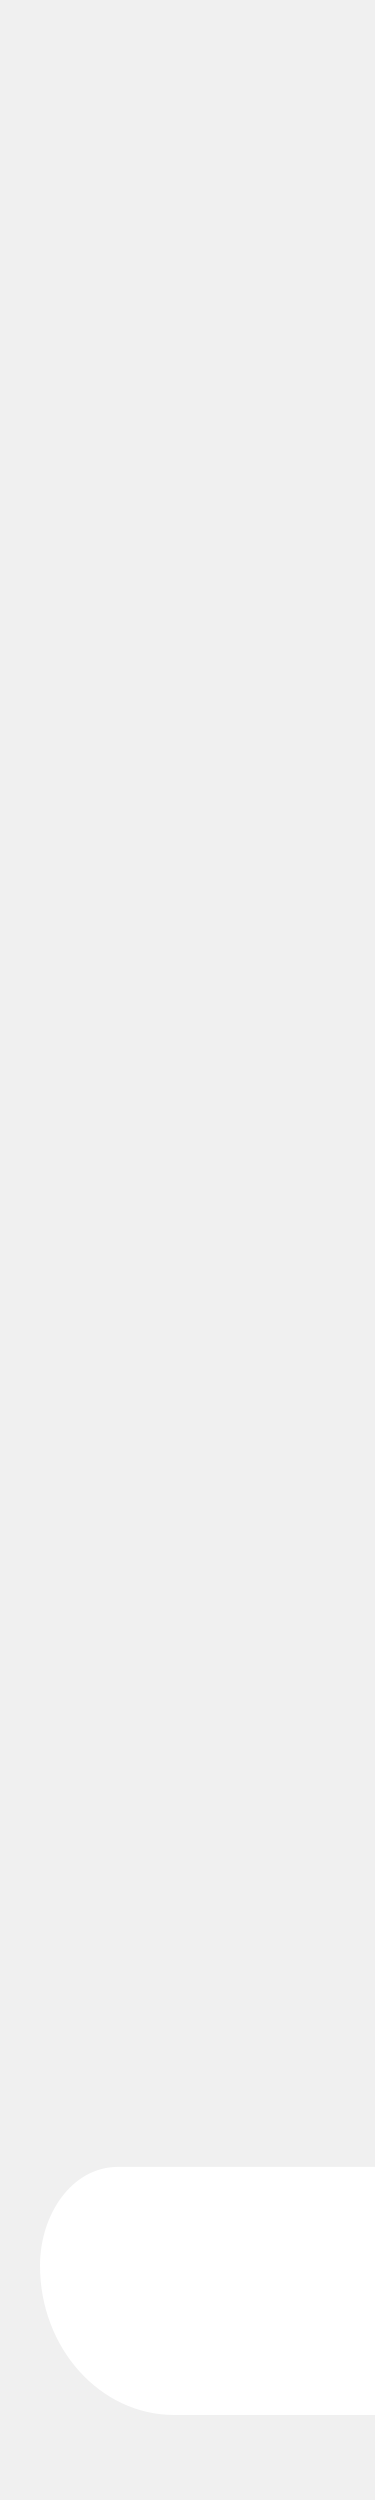
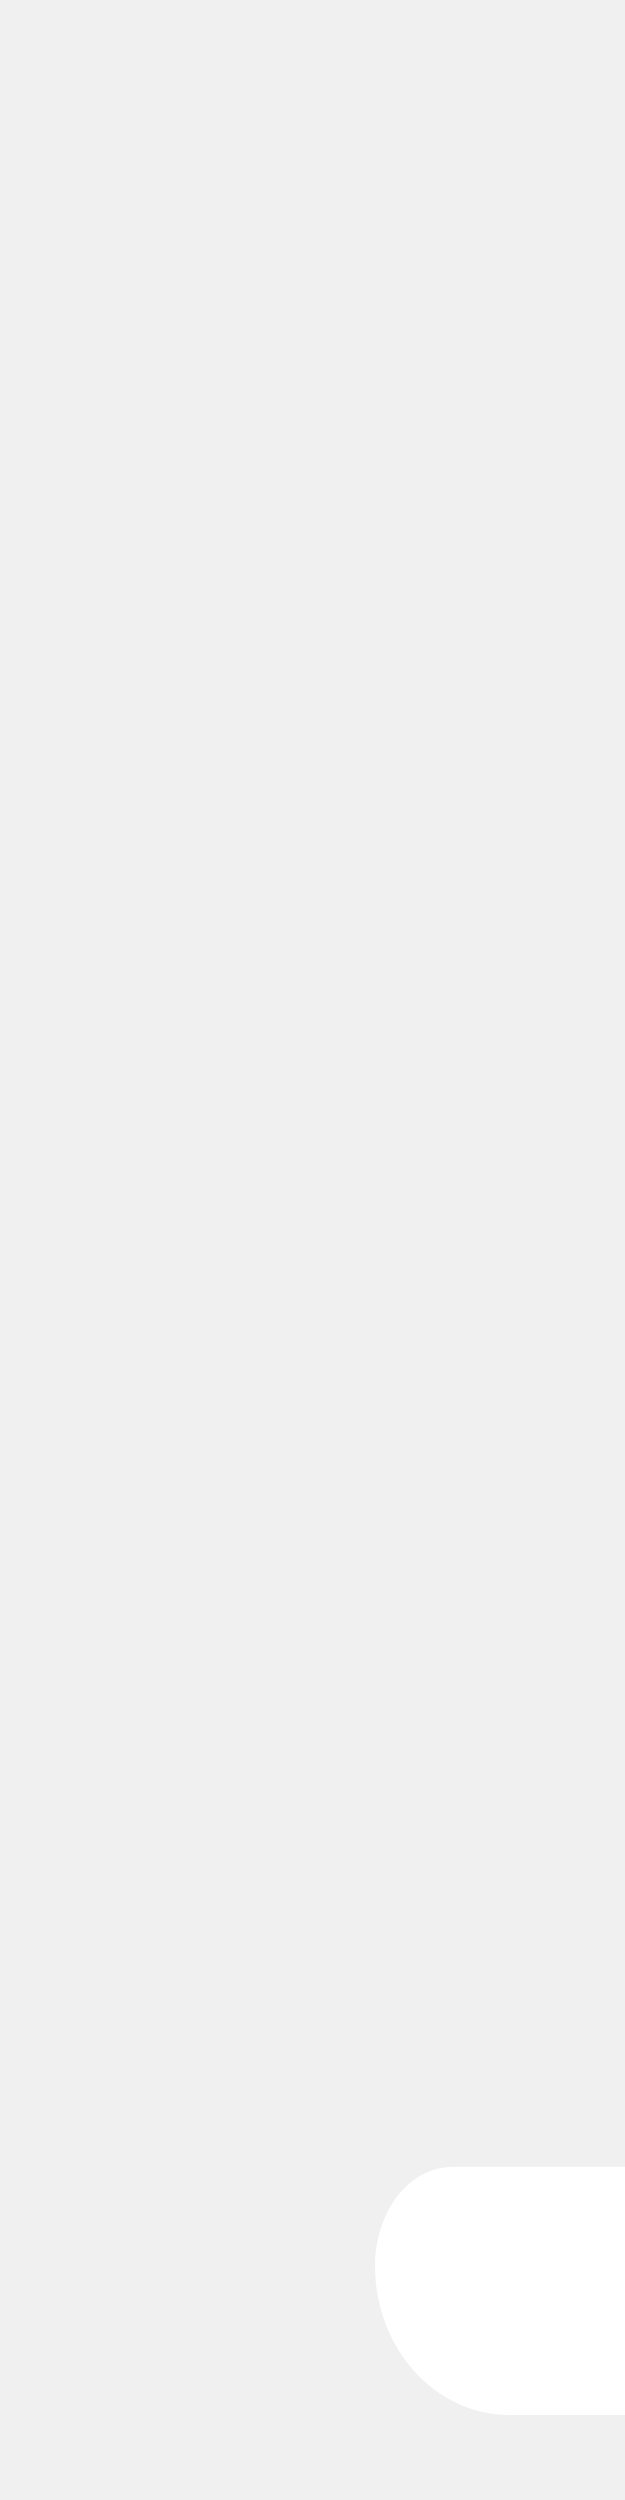
- <svg xmlns="http://www.w3.org/2000/svg" version="1.1" viewBox="0 0 6 40">
+ <svg xmlns="http://www.w3.org/2000/svg" version="1.1" viewBox="0 0 10 40">
  <defs>
    <style>
      .st0 {
        fill: #231f20;
      }

      .st1, .st2, .st3, .st4, .st5 {
        fill: #fff;
      }

      .st2, .st3, .st4, .st5 {
        font-family: Caveroom, Caveroom;
        font-size: 31px;
      }

      .st3, .st6 {
        letter-spacing: .08em;
      }

      .st4, .st7 {
        letter-spacing: .07em;
      }

      .st5, .st8 {
        letter-spacing: .09em;
      }

      .st9 {
        letter-spacing: .09em;
      }

      .st10 {
        letter-spacing: .09em;
      }

      .st11 {
        letter-spacing: .1em;
      }

      .st12 {
        letter-spacing: .1em;
      }

      .st13 {
        letter-spacing: .11em;
      }

      .st14 {
        letter-spacing: .09em;
      }

      .st15 {
        letter-spacing: .08em;
      }

      .st16 {
        letter-spacing: .08em;
      }

      .st17 {
        letter-spacing: .07em;
      }

      .st18 {
        letter-spacing: .07em;
      }

      .st19 {
        display: none;
      }

      .st20 {
        letter-spacing: .06em;
      }

      .st21 {
        letter-spacing: .05em;
      }

      .st22 {
        letter-spacing: .05em;
      }

      .st23 {
        letter-spacing: .01em;
      }
    </style>
  </defs>
  <g id="Layer_2" class="st19">
-     <rect class="st0" x="-248.16" y="-68.57" width="838.52" height="891.94" />
+     <rect class="st0" x="-242.8" y="-68.57" width="838.52" height="891.94" />
  </g>
  <g id="Layer_1">
-     <path class="st1" d="M368.18,306.01c-.58.1-1.32.12-2.03.12h-119c-.74,0-1.25.68-1.25,1.42,0,1.18.96,2.15,2.15,2.15h123.14c1.55,0,2.68-.82,2.68-1.84v-.28c0-.74-.48-1.2-.82-1.42-1.41-.97-3.99-.3-4.87-.15Z" />
-     <path class="st1" d="M125.96,34.54c-.58.11-1.32.13-2.03.13H1.89c-.74,0-1.25.76-1.25,1.58,0,1.32.96,2.39,2.15,2.39h126.17c1.55,0,2.68-.92,2.68-2.04v-.31c0-.82-.48-1.33-.82-1.58-1.41-1.08-3.99-.33-4.87-.17Z" />
-     <path class="st1" d="M-86.89,561.54c-.58.1-1.32.12-2.03.12h-130.34c-.74,0-1.25.68-1.25,1.42,0,1.18.96,2.15,2.15,2.15H-83.89c1.55,0,2.68-.82,2.68-1.84v-.28c0-.74-.48-1.2-.82-1.42-1.41-.97-3.99-.3-4.87-.15Z" />
-     <path class="st1" d="M317.22,34.95c-.58.1-1.32.12-2.03.12h-167.03c-.74,0-1.25.68-1.25,1.42,0,1.18.96,2.15,2.15,2.15h171.17c1.55,0,2.68-.82,2.68-1.84v-.28c0-.74-.48-1.2-.82-1.42-1.41-.97-3.99-.3-4.87-.15Z" />
-     <path class="st1" d="M108.95,169.18c-.58.1-1.32.12-2.03.12H18.89c-.74,0-1.25.68-1.25,1.42,0,1.18.96,2.15,2.15,2.15h92.17c1.55,0,2.68-.82,2.68-1.84v-.28c0-.74-.48-1.2-.82-1.42-1.41-.97-3.99-.3-4.87-.15Z" />
-     <path class="st1" d="M313.21,169.18c-.58.1-1.32.12-2.03.12h-163.03c-.74,0-1.25.68-1.25,1.42,0,1.18.96,2.15,2.15,2.15h167.17c1.55,0,2.68-.82,2.68-1.84v-.28c0-.74-.48-1.2-.82-1.42-1.41-.97-3.99-.3-4.87-.15Z" />
-     <text class="st2" transform="translate(-222.02 493.46)">
+     <path class="st1" d="M373.54,306.01c-.58.1-1.32.12-2.03.12h-119c-.74,0-1.25.68-1.25,1.42,0,1.18.96,2.15,2.15,2.15h123.14c1.55,0,2.68-.82,2.68-1.84v-.28c0-.74-.48-1.2-.82-1.42-1.41-.97-3.99-.3-4.87-.15Z" />
+     <path class="st1" d="M131.32,34.54c-.58.11-1.32.13-2.03.13H7.25c-.74,0-1.25.76-1.25,1.58,0,1.32.96,2.39,2.15,2.39h126.17c1.55,0,2.68-.92,2.68-2.04v-.31c0-.82-.48-1.33-.82-1.58-1.41-1.08-3.99-.33-4.87-.17Z" />
+     <path class="st1" d="M-81.53,561.54c-.58.1-1.32.12-2.03.12h-130.34c-.74,0-1.25.68-1.25,1.42,0,1.18.96,2.15,2.15,2.15H-78.53c1.55,0,2.68-.82,2.68-1.84v-.28c0-.74-.48-1.2-.82-1.42-1.41-.97-3.99-.3-4.87-.15Z" />
+     <path class="st1" d="M322.58,34.95c-.58.1-1.32.12-2.03.12h-167.03c-.74,0-1.25.68-1.25,1.42,0,1.18.96,2.15,2.15,2.15h171.17c1.55,0,2.68-.82,2.68-1.84v-.28c0-.74-.48-1.2-.82-1.42-1.41-.97-3.99-.3-4.87-.15Z" />
+     <path class="st1" d="M114.31,169.18c-.58.1-1.32.12-2.03.12H24.25c-.74,0-1.25.68-1.25,1.42,0,1.18.96,2.15,2.15,2.15h92.17c1.55,0,2.68-.82,2.68-1.84v-.28c0-.74-.48-1.2-.82-1.42-1.41-.97-3.99-.3-4.87-.15Z" />
+     <path class="st1" d="M318.57,169.18c-.58.1-1.32.12-2.03.12h-163.03c-.74,0-1.25.68-1.25,1.42,0,1.18.96,2.15,2.15,2.15h167.17c1.55,0,2.68-.82,2.68-1.84v-.28c0-.74-.48-1.2-.82-1.42-1.41-.97-3.99-.3-4.87-.15Z" />
+     <text class="st2" transform="translate(-216.66 493.46)">
      <tspan class="st6" x="0" y="0">k</tspan>
      <tspan class="st15" x="25.58" y="0">n</tspan>
      <tspan class="st6" x="52.85" y="0">ock!</tspan>
    </text>
-     <path class="st1" d="M192.46,430.53c-.58.1-1.32.12-2.03.12H13.39c-.74,0-1.25.68-1.25,1.42,0,1.18.96,2.15,2.15,2.15h181.17c1.55,0,2.68-.82,2.68-1.84v-.28c0-.74-.48-1.2-.82-1.42-1.41-.97-3.99-.3-4.87-.15Z" />
-     <text class="st2" transform="translate(10.64 362.45)">
+     <path class="st1" d="M197.82,430.53c-.58.1-1.32.12-2.03.12H18.75c-.74,0-1.25.68-1.25,1.42,0,1.18.96,2.15,2.15,2.15h181.17c1.55,0,2.68-.82,2.68-1.84v-.28c0-.74-.48-1.2-.82-1.42-1.41-.97-3.99-.3-4.87-.15Z" />
+     <text class="st2" transform="translate(16 362.45)">
      <tspan class="st12" x="0" y="0">mono</tspan>
      <tspan class="st21" x="115.01" y="0">lo</tspan>
      <tspan class="st8" x="164.92" y="0">g</tspan>
    </text>
-     <text class="st2" transform="translate(10.64 419.79)">
+     <text class="st2" transform="translate(16 419.79)">
      <tspan class="st12" x="0" y="0">mono</tspan>
      <tspan class="st21" x="115.01" y="0">lo</tspan>
      <tspan class="st8" x="164.92" y="0">g</tspan>
    </text>
-     <text class="st2" transform="translate(-222.02 550.8)">
+     <text class="st2" transform="translate(-216.66 550.8)">
      <tspan class="st6" x="0" y="0">k</tspan>
      <tspan class="st15" x="25.58" y="0">n</tspan>
      <tspan class="st6" x="52.85" y="0">ock!</tspan>
    </text>
-     <path class="st1" d="M184.46,561.54c-.58.1-1.32.12-2.03.12H13.39c-.74,0-1.25.68-1.25,1.42,0,1.18.96,2.15,2.15,2.15h173.17c1.55,0,2.68-.82,2.68-1.84v-.28c0-.74-.48-1.2-.82-1.42-1.41-.97-3.99-.3-4.87-.15Z" />
-     <text class="st2" transform="translate(10.64 493.46)">
+     <path class="st1" d="M189.82,561.54c-.58.1-1.32.12-2.03.12H18.75c-.74,0-1.25.68-1.25,1.42,0,1.18.96,2.15,2.15,2.15h173.17c1.55,0,2.68-.82,2.68-1.84v-.28c0-.74-.48-1.2-.82-1.42-1.41-.97-3.99-.3-4.87-.15Z" />
+     <text class="st2" transform="translate(16 493.46)">
      <tspan class="st12" x="0" y="0">J</tspan>
      <tspan class="st7" x="22.79" y="0">O</tspan>
      <tspan class="st8" x="50.84" y="0">URNAL</tspan>
    </text>
-     <text class="st2" transform="translate(10.64 550.8)">
+     <text class="st2" transform="translate(16 550.8)">
      <tspan class="st12" x="0" y="0">J</tspan>
      <tspan class="st7" x="22.79" y="0">O</tspan>
      <tspan class="st8" x="50.84" y="0">URNAL</tspan>
    </text>
-     <text class="st2" transform="translate(144.9 -33.13)">
+     <text class="st2" transform="translate(150.26 -33.13)">
      <tspan class="st14" x="0" y="0">C</tspan>
      <tspan class="st8" x="25.11" y="0">ON</tspan>
      <tspan class="st23" x="81.53" y="0">T</tspan>
      <tspan class="st7" x="105.09" y="0">A</tspan>
      <tspan class="st12" x="131.59" y="0">CT</tspan>
    </text>
-     <text class="st2" transform="translate(144.9 24.21)">
+     <text class="st2" transform="translate(150.26 24.21)">
      <tspan class="st14" x="0" y="0">C</tspan>
      <tspan class="st8" x="25.11" y="0">ON</tspan>
      <tspan class="st23" x="81.53" y="0">T</tspan>
      <tspan class="st7" x="105.09" y="0">A</tspan>
      <tspan class="st12" x="131.59" y="0">CT</tspan>
    </text>
-     <text class="st2" transform="translate(145.9 101.1)">
+     <text class="st2" transform="translate(151.26 101.1)">
      <tspan class="st12" x="0" y="0">P</tspan>
      <tspan class="st21" x="25.26" y="0">R</tspan>
      <tspan class="st6" x="50.68" y="0">O</tspan>
      <tspan class="st13" x="78.74" y="0">J</tspan>
      <tspan class="st6" x="101.99" y="0">E</tspan>
      <tspan class="st8" x="127.56" y="0">CT</tspan>
    </text>
-     <text class="st2" transform="translate(145.9 158.44)">
+     <text class="st2" transform="translate(151.26 158.44)">
      <tspan class="st12" x="0" y="0">P</tspan>
      <tspan class="st21" x="25.26" y="0">R</tspan>
      <tspan class="st6" x="50.68" y="0">O</tspan>
      <tspan class="st13" x="78.74" y="0">J</tspan>
      <tspan class="st6" x="101.99" y="0">E</tspan>
      <tspan class="st8" x="127.56" y="0">CT</tspan>
    </text>
-     <text class="st5" transform="translate(15.64 101.1)">
+     <text class="st5" transform="translate(21 101.1)">
      <tspan x="0" y="0">echo</tspan>
    </text>
-     <text class="st2" transform="translate(15.64 158.44)">
+     <text class="st2" transform="translate(21 158.44)">
      <tspan class="st12" x="0" y="0">B</tspan>
      <tspan class="st22" x="25.26" y="0">L</tspan>
      <tspan class="st7" x="47.89" y="0">O</tspan>
      <tspan class="st8" x="75.95" y="0">G</tspan>
    </text>
-     <path class="st1" d="M170.03,306.01c-.58.1-1.32.12-2.03.12H11.41c-.74,0-1.25.68-1.25,1.42,0,1.18.96,2.15,2.15,2.15h160.73c1.55,0,2.68-.82,2.68-1.84v-.28c0-.74-.48-1.2-.82-1.42-1.41-.97-3.99-.3-4.87-.15Z" />
-     <text class="st2" transform="translate(10.21 237.93)">
+     <path class="st1" d="M175.39,306.01c-.58.1-1.32.12-2.03.12H16.77c-.74,0-1.25.68-1.25,1.42,0,1.18.96,2.15,2.15,2.15h160.73c1.55,0,2.68-.82,2.68-1.84v-.28c0-.74-.48-1.2-.82-1.42-1.41-.97-3.99-.3-4.87-.15Z" />
+     <text class="st2" transform="translate(15.57 237.93)">
      <tspan class="st7" x="0" y="0">A</tspan>
      <tspan class="st22" x="26.5" y="0">r</tspan>
      <tspan class="st7" x="51.92" y="0">c</tspan>
      <tspan class="st18" x="76.72" y="0">h</tspan>
      <tspan class="st21" x="103.54" y="0">i</tspan>
      <tspan class="st6" x="116.87" y="0">ve</tspan>
    </text>
-     <text class="st2" transform="translate(10.21 295.27)">
+     <text class="st2" transform="translate(15.57 295.27)">
      <tspan class="st7" x="0" y="0">A</tspan>
      <tspan class="st22" x="26.5" y="0">r</tspan>
      <tspan class="st7" x="51.92" y="0">c</tspan>
      <tspan class="st18" x="76.72" y="0">h</tspan>
      <tspan class="st21" x="103.54" y="0">i</tspan>
      <tspan class="st6" x="116.87" y="0">ve</tspan>
    </text>
-     <text class="st5" transform="translate(-.16 -33.13)">
+     <text class="st5" transform="translate(5.2 -33.13)">
      <tspan x="0" y="0">ABOUT</tspan>
    </text>
-     <text class="st4" transform="translate(4.2 744.36)">
+     <text class="st4" transform="translate(9.56 744.36)">
      <tspan x="0" y="0">{{{ back</tspan>
    </text>
-     <path class="st1" d="M363.08,805.49c-.58.1-1.32.12-2.03.12h-131.67c-.74,0-1.25.68-1.25,1.42,0,1.18.96,2.15,2.15,2.15h135.81c1.55,0,2.68-.82,2.68-1.84v-.28c0-.74-.48-1.2-.82-1.42-1.41-.97-3.99-.3-4.87-.15Z" />
-     <text class="st2" transform="translate(227.26 794.75)">
+     <path class="st1" d="M368.44,805.49c-.58.1-1.32.12-2.03.12h-131.67c-.74,0-1.25.68-1.25,1.42,0,1.18.96,2.15,2.15,2.15h135.81c1.55,0,2.68-.82,2.68-1.84v-.28c0-.74-.48-1.2-.82-1.42-1.41-.97-3.99-.3-4.87-.15Z" />
+     <text class="st2" transform="translate(232.62 794.75)">
      <tspan class="st6" x="0" y="0">THIN</tspan>
      <tspan class="st20" x="93.93" y="0">G</tspan>
      <tspan class="st6" x="121.21" y="0">S</tspan>
    </text>
-     <text class="st2" transform="translate(227.26 737.41)">
+     <text class="st2" transform="translate(232.62 737.41)">
      <tspan class="st6" x="0" y="0">THIN</tspan>
      <tspan class="st20" x="93.93" y="0">G</tspan>
      <tspan class="st6" x="121.21" y="0">S</tspan>
    </text>
-     <path class="st1" d="M164.96,686.9c-.58.1-1.32.12-2.03.12H13.39c-.74,0-1.25.68-1.25,1.42,0,1.18.96,2.15,2.15,2.15h153.67c1.55,0,2.68-.82,2.68-1.84v-.28c0-.74-.48-1.2-.82-1.42-1.41-.97-3.99-.3-4.87-.15Z" />
-     <text class="st2" transform="translate(10.74 676.16)">
+     <path class="st1" d="M170.32,686.9c-.58.1-1.32.12-2.03.12H18.75c-.74,0-1.25.68-1.25,1.42,0,1.18.96,2.15,2.15,2.15h153.67c1.55,0,2.68-.82,2.68-1.84v-.28c0-.74-.48-1.2-.82-1.42-1.41-.97-3.99-.3-4.87-.15Z" />
+     <text class="st2" transform="translate(16.1 676.16)">
      <tspan class="st6" x="0" y="0">Dr</tspan>
      <tspan class="st21" x="51.77" y="0">a</tspan>
      <tspan class="st6" x="77.5" y="0">wer</tspan>
    </text>
-     <text class="st2" transform="translate(10.74 618.83)">
+     <text class="st2" transform="translate(16.1 618.83)">
      <tspan class="st6" x="0" y="0">Dr</tspan>
      <tspan class="st21" x="51.77" y="0">a</tspan>
      <tspan class="st6" x="77.5" y="0">wer</tspan>
    </text>
-     <path class="st1" d="M440.88,430.53c-.58.1-1.32.12-2.03.12h-193.19c-.74,0-1.25.68-1.25,1.42,0,1.18.96,2.15,2.15,2.15h197.32c1.55,0,2.68-.82,2.68-1.84v-.28c0-.74-.48-1.2-.82-1.42-1.41-.97-3.99-.3-4.87-.15Z" />
-     <path class="st1" d="M252.32,474.77c-.58.1-1.32.12-2.03.12h-23.81c-.74,0-1.25.68-1.25,1.42,0,1.18.96,2.15,2.15,2.15h27.95c1.55,0,2.68-.82,2.68-1.84v-.28c0-.74-.48-1.2-.82-1.42-1.41-.97-3.99-.3-4.87-.15Z" />
+     <path class="st1" d="M446.24,430.53c-.58.1-1.32.12-2.03.12h-193.19c-.74,0-1.25.68-1.25,1.42,0,1.18.96,2.15,2.15,2.15h197.32c1.55,0,2.68-.82,2.68-1.84v-.28c0-.74-.48-1.2-.82-1.42-1.41-.97-3.99-.3-4.87-.15Z" />
+     <path class="st1" d="M257.68,474.77c-.58.1-1.32.12-2.03.12h-23.81c-.74,0-1.25.68-1.25,1.42,0,1.18.96,2.15,2.15,2.15h27.95c1.55,0,2.68-.82,2.68-1.84v-.28c0-.74-.48-1.2-.82-1.42-1.41-.97-3.99-.3-4.87-.15Z" />
    <g>
-       <path class="st1" d="M251.64,553.47c-.45-.5-1.16-.98-1.75-1.57l-18.63-18.63c-.6-.6-1.82-1.5-2.88-.71-.96.72-1.23,2.81,1.33,4.78.36.27.71.55,1.03.87l20.53,20.53c1.26,1.26,2.82,1.55,3.59.78l.21-.21c.57-.57.59-1.33.42-1.75-.71-1.86-2.64-2.76-3.85-4.08Z" />
-       <path class="st1" d="M234.89,555.52c.56-.66,1.82-2,2.4-2.58l16.8-16.8c.6-.6,1.81-2.05,1.1-3.24-.64-1.08-2.74-1.22-3.93.7l-22.22,22.22c-1.26,1.26-1.56,2.8-.8,3.57l.21.21c.56.56,1.31.56,1.73.41,1.6-.59,4.04-3.7,4.71-4.49Z" />
+       <path class="st1" d="M257,553.47c-.45-.5-1.16-.98-1.75-1.57l-18.63-18.63c-.6-.6-1.82-1.5-2.88-.71-.96.72-1.23,2.81,1.33,4.78.36.27.71.55,1.03.87l20.53,20.53c1.26,1.26,2.82,1.55,3.59.78l.21-.21c.57-.57.59-1.33.42-1.75-.71-1.86-2.64-2.76-3.85-4.08Z" />
+       <path class="st1" d="M240.25,555.52c.56-.66,1.82-2,2.4-2.58l16.8-16.8c.6-.6,1.81-2.05,1.1-3.24-.64-1.08-2.74-1.22-3.93.7l-22.22,22.22c-1.26,1.26-1.56,2.8-.8,3.57l.21.21c.56.56,1.31.56,1.73.41,1.6-.59,4.04-3.7,4.71-4.49Z" />
    </g>
-     <path class="st1" d="M252.32,487.59c-.58.1-1.32.12-2.03.12h-23.81c-.74,0-1.25.68-1.25,1.42,0,1.18.96,2.15,2.15,2.15h27.95c1.55,0,2.68-.82,2.68-1.84v-.28c0-.74-.48-1.2-.82-1.42-1.41-.97-3.99-.3-4.87-.15Z" />
-     <text class="st2" transform="translate(244.15 362.45)">
+     <path class="st1" d="M257.68,487.59c-.58.1-1.32.12-2.03.12h-23.81c-.74,0-1.25.68-1.25,1.42,0,1.18.96,2.15,2.15,2.15h27.95c1.55,0,2.68-.82,2.68-1.84v-.28c0-.74-.48-1.2-.82-1.42-1.41-.97-3.99-.3-4.87-.15Z" />
+     <text class="st2" transform="translate(249.51 362.45)">
      <tspan class="st16" x="0" y="0">A</tspan>
      <tspan class="st17" x="26.66" y="0">p</tspan>
      <tspan class="st14" x="51.15" y="0">e</tspan>
      <tspan class="st20" x="77.03" y="0">r</tspan>
      <tspan class="st6" x="102.76" y="0">t</tspan>
      <tspan class="st15" x="128.34" y="0">u</tspan>
      <tspan class="st22" x="155" y="0">re</tspan>
    </text>
-     <path class="st1" d="M312.32,474.77c-.58.1-1.32.12-2.03.12h-23.81c-.74,0-1.25.68-1.25,1.42,0,1.18.96,2.15,2.15,2.15h27.95c1.55,0,2.68-.82,2.68-1.84v-.28c0-.74-.48-1.2-.82-1.42-1.41-.97-3.99-.3-4.87-.15Z" />
-     <path class="st1" d="M312.32,487.59c-.58.1-1.32.12-2.03.12h-13.89c-.74,0-1.25.68-1.25,1.42,0,1.18.96,2.15,2.15,2.15h18.03c1.55,0,2.68-.82,2.68-1.84v-.28c0-.74-.48-1.2-.82-1.42-1.41-.97-3.99-.3-4.87-.15Z" />
-     <path class="st1" d="M312.32,500.4c-.58.1-4.29.12-5.01.12h-.99c-.74,0-1.25.68-1.25,1.42,0,1.18.96,2.15,2.15,2.15h8.11c1.55,0,2.68-.82,2.68-1.84v-.28c0-.74-.48-1.2-.82-1.42-1.41-.97-3.99-.3-4.87-.15Z" />
-     <path class="st1" d="M252.32,500.4c-.58.1-1.32.12-2.03.12h-23.81c-.74,0-1.25.68-1.25,1.42,0,1.18.96,2.15,2.15,2.15h27.95c1.55,0,2.68-.82,2.68-1.84v-.28c0-.74-.48-1.2-.82-1.42-1.41-.97-3.99-.3-4.87-.15Z" />
-     <text class="st3" transform="translate(45.87 801.47)">
+     <path class="st1" d="M317.68,474.77c-.58.1-1.32.12-2.03.12h-23.81c-.74,0-1.25.68-1.25,1.42,0,1.18.96,2.15,2.15,2.15h27.95c1.55,0,2.68-.82,2.68-1.84v-.28c0-.74-.48-1.2-.82-1.42-1.41-.97-3.99-.3-4.87-.15Z" />
+     <path class="st1" d="M317.68,487.59c-.58.1-1.32.12-2.03.12h-13.89c-.74,0-1.25.68-1.25,1.42,0,1.18.96,2.15,2.15,2.15h18.03c1.55,0,2.68-.82,2.68-1.84v-.28c0-.74-.48-1.2-.82-1.42-1.41-.97-3.99-.3-4.87-.15Z" />
+     <path class="st1" d="M317.68,500.4c-.58.1-4.29.12-5.01.12h-.99c-.74,0-1.25.68-1.25,1.42,0,1.18.96,2.15,2.15,2.15h8.11c1.55,0,2.68-.82,2.68-1.84v-.28c0-.74-.48-1.2-.82-1.42-1.41-.97-3.99-.3-4.87-.15Z" />
+     <path class="st1" d="M257.68,500.4c-.58.1-1.32.12-2.03.12h-23.81c-.74,0-1.25.68-1.25,1.42,0,1.18.96,2.15,2.15,2.15h27.95c1.55,0,2.68-.82,2.68-1.84v-.28c0-.74-.48-1.2-.82-1.42-1.41-.97-3.99-.3-4.87-.15Z" />
+     <text class="st3" transform="translate(51.23 801.47)">
      <tspan x="0" y="0">close</tspan>
    </text>
    <g>
-       <path class="st1" d="M34.96,796.72c-.38-.42-1-.81-1.5-1.3l-15.75-15.75c-.51-.51-1.57-1.23-2.68-.35-1,.79-1.5,2.83.74,4.43.31.22.62.45.89.72l17.35,17.35c1.07,1.07,2.52,1.17,3.35.34l.23-.23c.61-.61.71-1.34.6-1.73-.47-1.7-2.22-2.34-3.23-3.48Z" />
-       <path class="st1" d="M20.8,799.03c.46-.56,1.52-1.7,2.01-2.2l14.2-14.2c.51-.51,1.5-1.75.71-2.95-.71-1.09-2.71-1.43-3.65.27l-18.78,18.78c-1.07,1.07-1.2,2.5-.4,3.29l.22.22c.58.58,1.3.66,1.68.56,1.45-.4,3.45-3.09,4-3.77Z" />
+       <path class="st1" d="M40.32,796.72c-.38-.42-1-.81-1.5-1.3l-15.75-15.75c-.51-.51-1.57-1.23-2.68-.35-1,.79-1.5,2.83.74,4.43.31.22.62.45.89.72l17.35,17.35c1.07,1.07,2.52,1.17,3.35.34l.23-.23c.61-.61.71-1.34.6-1.73-.47-1.7-2.22-2.34-3.23-3.48Z" />
+       <path class="st1" d="M26.16,799.03c.46-.56,1.52-1.7,2.01-2.2l14.2-14.2c.51-.51,1.5-1.75.71-2.95-.71-1.09-2.71-1.43-3.65.27l-18.78,18.78c-1.07,1.07-1.2,2.5-.4,3.29l.22.22c.58.58,1.3.66,1.68.56,1.45-.4,3.45-3.09,4-3.77Z" />
    </g>
-     <text class="st5" transform="translate(244.9 237.93)">
+     <text class="st5" transform="translate(250.26 237.93)">
      <tspan x="0" y="0">draft</tspan>
    </text>
-     <text class="st5" transform="translate(244.9 295.27)">
+     <text class="st5" transform="translate(250.26 295.27)">
      <tspan x="0" y="0">draft</tspan>
    </text>
-     <text class="st2" transform="translate(244.15 419.79)">
+     <text class="st2" transform="translate(249.51 419.79)">
      <tspan class="st16" x="0" y="0">A</tspan>
      <tspan class="st17" x="26.66" y="0">p</tspan>
      <tspan class="st14" x="51.15" y="0">e</tspan>
      <tspan class="st20" x="77.03" y="0">r</tspan>
      <tspan class="st6" x="102.76" y="0">t</tspan>
      <tspan class="st15" x="128.34" y="0">u</tspan>
      <tspan class="st22" x="155" y="0">re</tspan>
    </text>
-     <text class="st2" transform="translate(220.18 625.77)">
+     <text class="st2" transform="translate(225.54 625.77)">
      <tspan class="st7" x="0" y="0">{{{ </tspan>
      <tspan class="st9" x="46.81" y="0">c</tspan>
      <tspan class="st21" x="72.07" y="0">l</tspan>
      <tspan class="st10" x="94.7" y="0">o</tspan>
      <tspan class="st6" x="123.22" y="0">ser</tspan>
    </text>
-     <text class="st2" transform="translate(221.62 683.11)">
+     <text class="st2" transform="translate(226.98 683.11)">
      <tspan class="st6" x="0" y="0">f</tspan>
      <tspan class="st11" x="25.26" y="0">u</tspan>
      <tspan class="st22" x="52.54" y="0">rt</tspan>
      <tspan class="st10" x="102.76" y="0">he</tspan>
      <tspan class="st7" x="156.39" y="0">r }}}</tspan>
    </text>
-     <path class="st1" d="M355.06,531.24c-.06-.04-.55-.37-1.22-.15-.6.19-1.49.88-2.3,3.06l-4.33,9.61c-.35.74-.55,1.67-.55,2.55.04.47.12,1.06.42,1.69.17.37,4.02,8.94,4.29,9.76.7,2.19,1.86,3.35,2.69,3.53.37.07.92.03,1.35-.33.07-.05,1.74-1.14-.58-5.34l-4.45-9.22,1.91-4.43c.39-.9,1.84-4.09,2.27-4.81.95-1.6,1.88-3.24,1.75-4.17-.09-.59-.18-1.17-1.25-1.75Z" />
-     <path class="st1" d="M298.64,561.08c.06.04.55.37,1.22.15.6-.19,1.49-.88,2.3-3.06l4.33-9.61c.35-.74.55-1.67.55-2.55-.04-.47-.12-1.06-.42-1.69-.17-.37-4.02-8.94-4.29-9.76-.7-2.19-1.86-3.35-2.69-3.53-.37-.07-.92-.03-1.35.33-.07.05-1.74,1.14.58,5.34l4.45,9.22-1.91,4.43c-.39.9-1.84,4.09-2.27,4.81-.95,1.6-1.88,3.24-1.75,4.17.09.59.18,1.17,1.25,1.75Z" />
-     <path class="st1" d="M.94,53.95c0,1.32.96,2.39,2.15,2.39h.25v-3.96h-1.15c-.74,0-1.25.76-1.25,1.58Z" />
-     <path class="st1" d="M28.63,52.4c-1.41-1.08-3.99-.33-4.87-.17-.58.11-1.32.13-2.03.13h-.88v3.96h5.92c1.55,0,2.68-.92,2.68-2.04v-.31c0-.82-.48-1.33-.82-1.58Z" />
+     <path class="st1" d="M360.42,531.24c-.06-.04-.55-.37-1.22-.15-.6.19-1.49.88-2.3,3.06l-4.33,9.61c-.35.74-.55,1.67-.55,2.55.04.47.12,1.06.42,1.69.17.37,4.02,8.94,4.29,9.76.7,2.19,1.86,3.35,2.69,3.53.37.07.92.03,1.35-.33.07-.05,1.74-1.14-.58-5.34l-4.45-9.22,1.91-4.43c.39-.9,1.84-4.09,2.27-4.81.95-1.6,1.88-3.24,1.75-4.17-.09-.59-.18-1.17-1.25-1.75Z" />
+     <path class="st1" d="M304,561.08c.06.04.55.37,1.22.15.6-.19,1.49-.88,2.3-3.06l4.33-9.61c.35-.74.55-1.67.55-2.55-.04-.47-.12-1.06-.42-1.69-.17-.37-4.02-8.94-4.29-9.76-.7-2.19-1.86-3.35-2.69-3.53-.37-.07-.92-.03-1.35.33-.07.05-1.74,1.14.58,5.34l4.45,9.22-1.91,4.43c-.39.9-1.84,4.09-2.27,4.81-.95,1.6-1.88,3.24-1.75,4.17.09.59.18,1.17,1.25,1.75Z" />
+     <path class="st1" d="M6.3,53.95c0,1.32.96,2.39,2.15,2.39h.25v-3.96h-1.15c-.74,0-1.25.76-1.25,1.58Z" />
+     <path class="st1" d="M33.99,52.4c-1.41-1.08-3.99-.33-4.87-.17-.58.11-1.32.13-2.03.13h-.88v3.96h5.92c1.55,0,2.68-.92,2.68-2.04v-.31c0-.82-.48-1.33-.82-1.58Z" />
  </g>
</svg>
